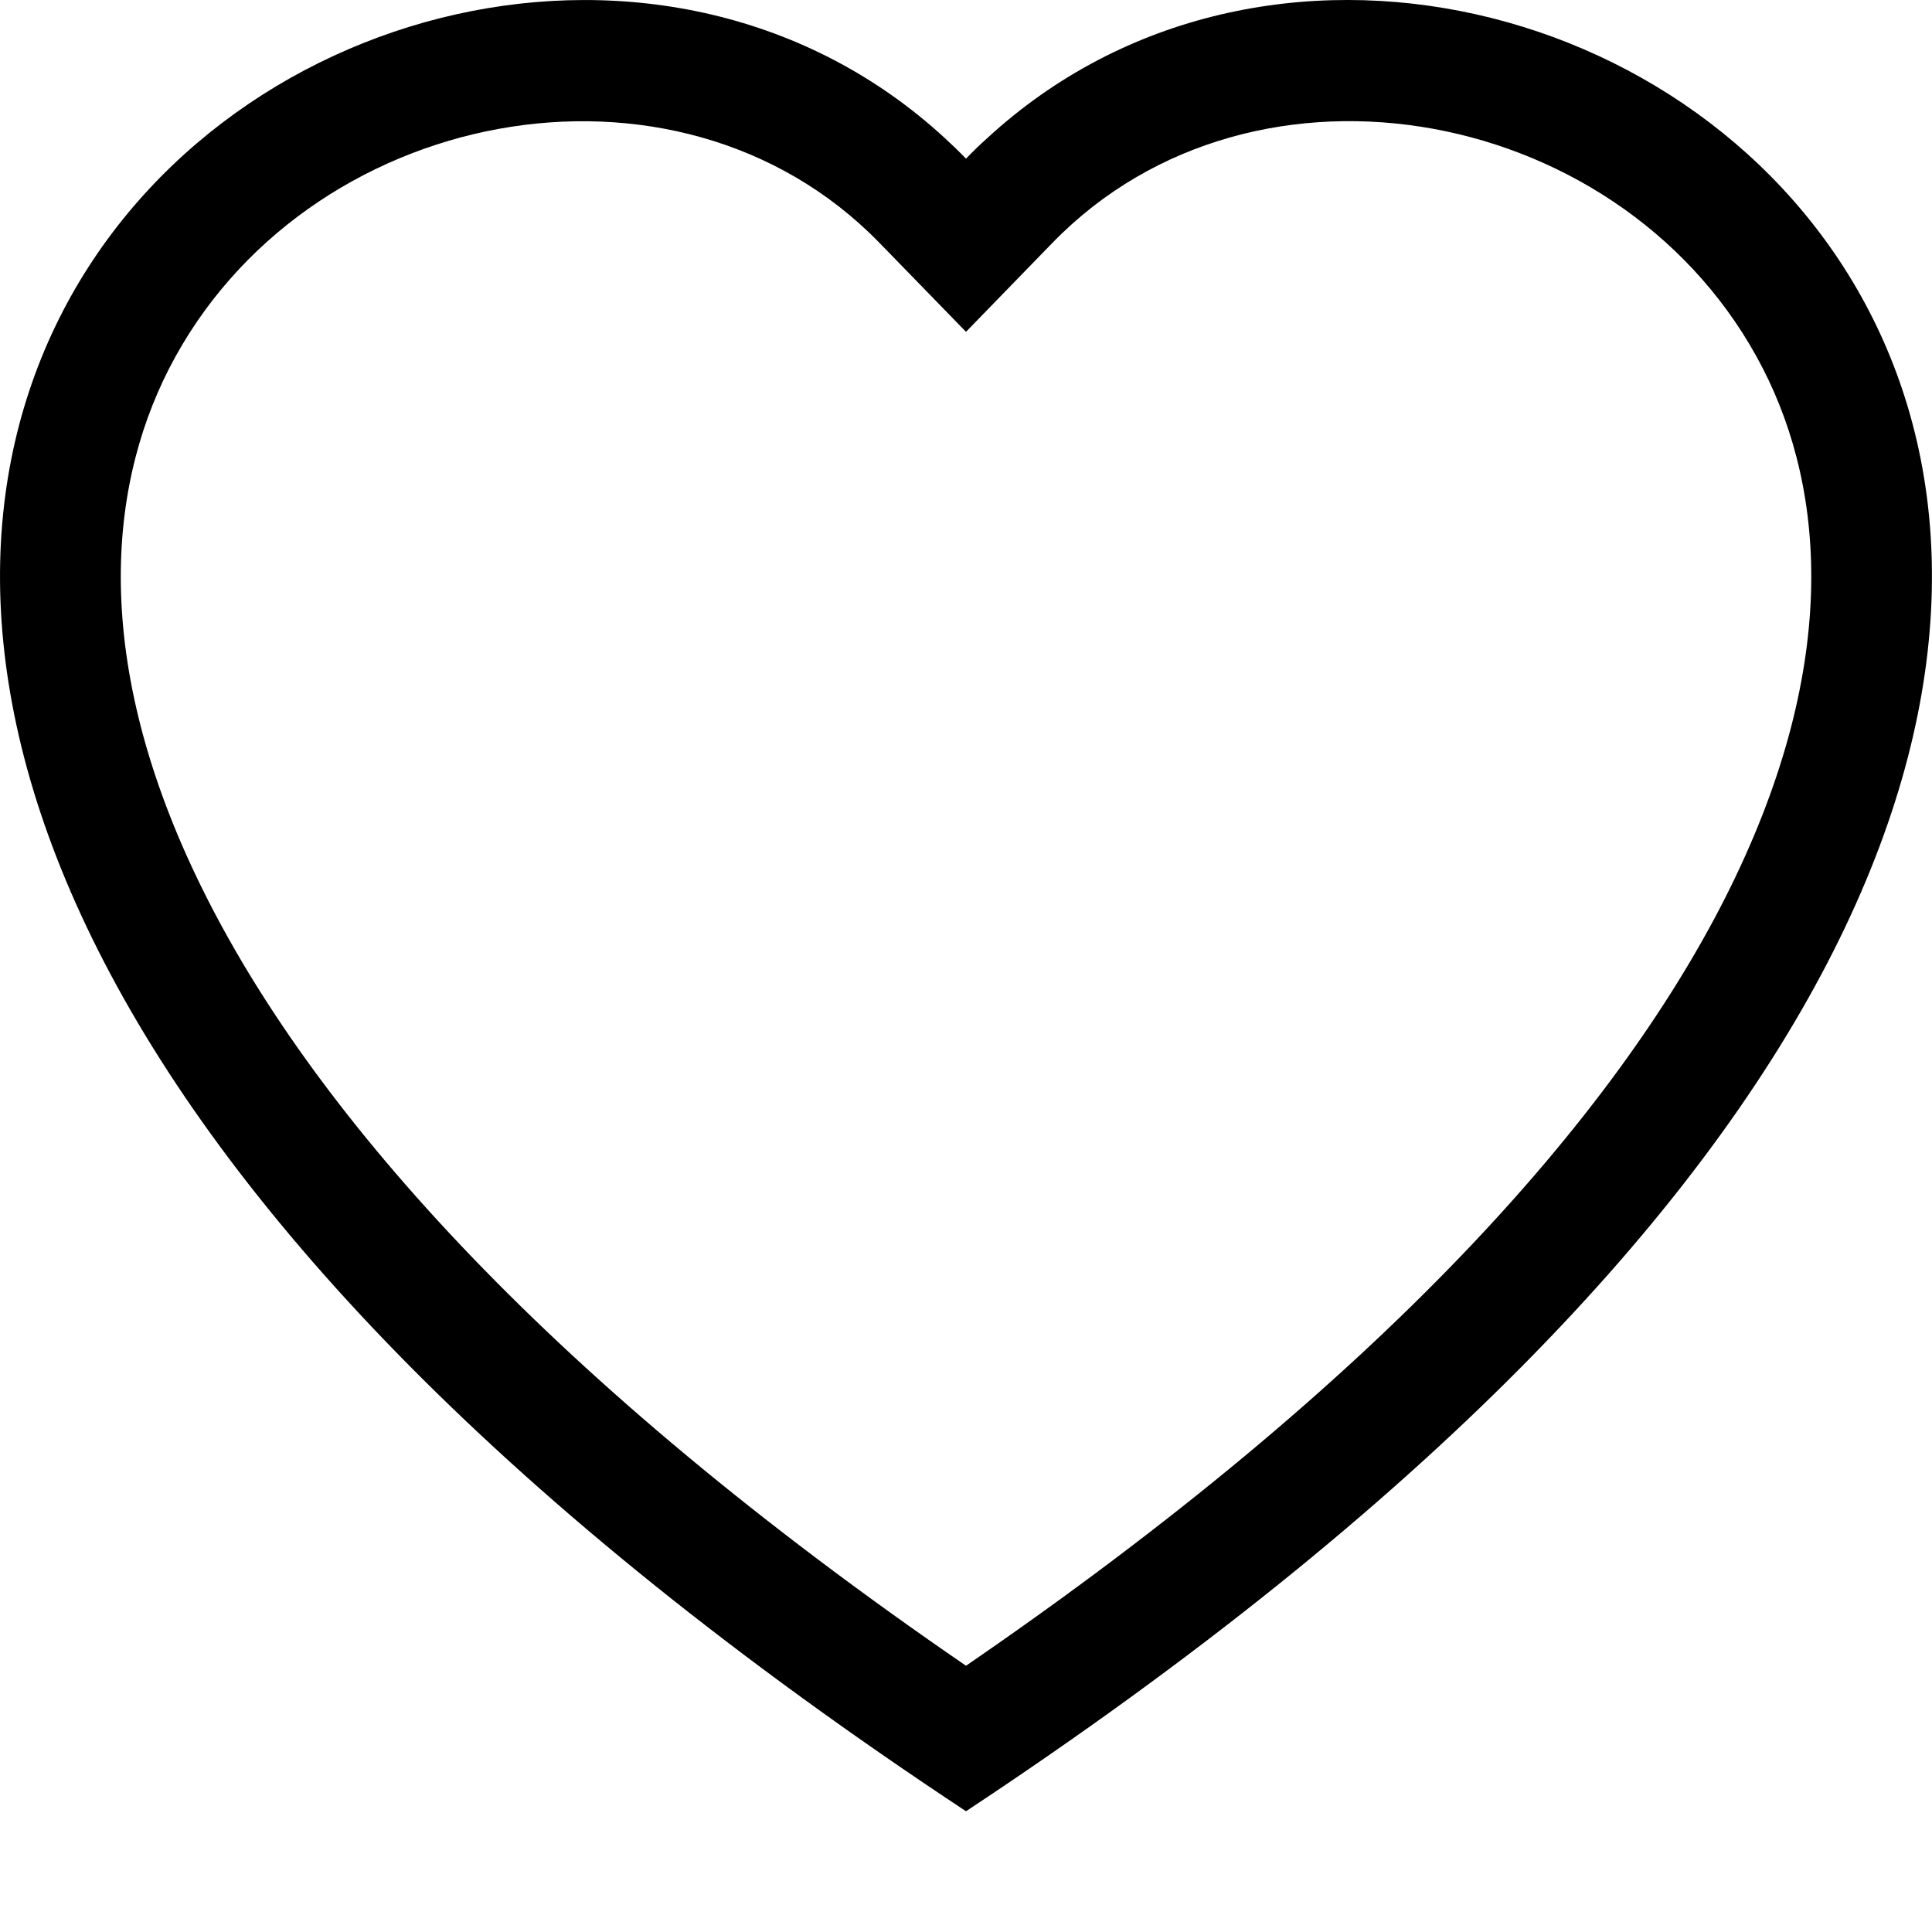
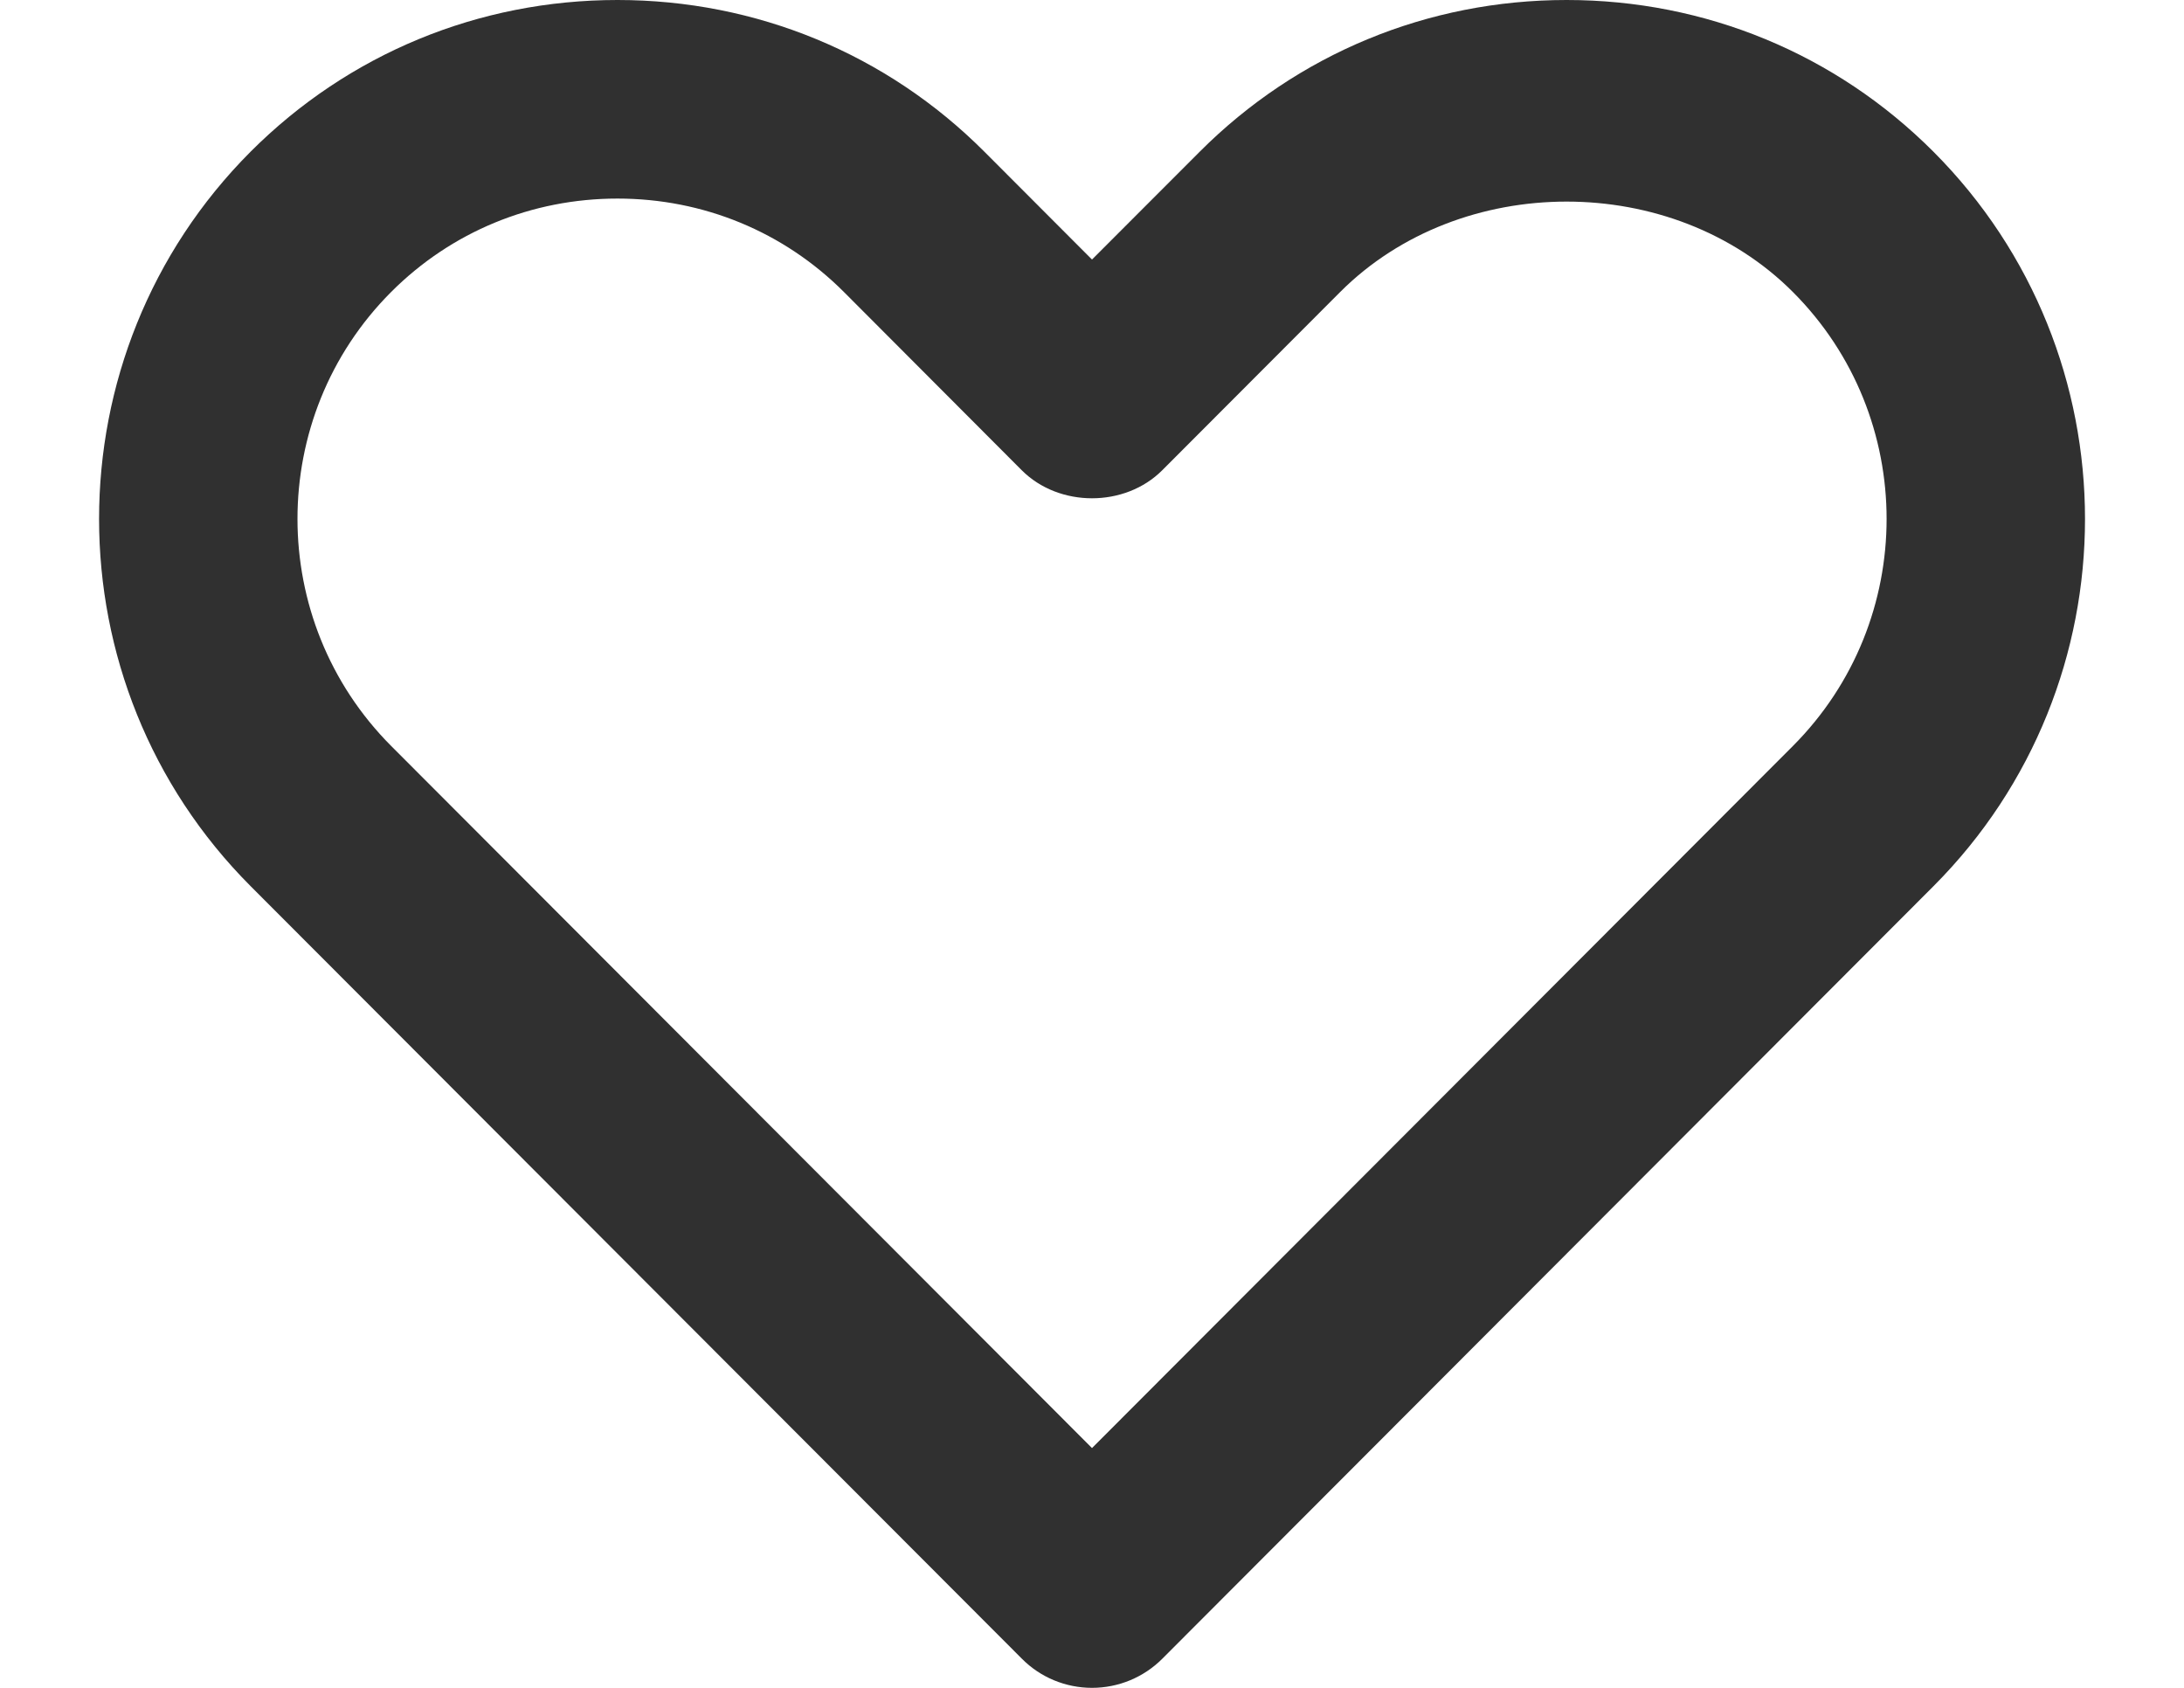
- <svg xmlns="http://www.w3.org/2000/svg" width="16" height="16" fill="currentColor" class="bi bi-heart" viewBox="0 0 16 16">
-   <path d="m8 2.748-.717-.737C5.6.281 2.514.878 1.4 3.053c-.523 1.023-.641 2.5.314 4.385.92 1.815 2.834 3.989 6.286 6.357 3.452-2.368 5.365-4.542 6.286-6.357.955-1.886.838-3.362.314-4.385C13.486.878 10.4.28 8.717 2.01L8 2.748zM8 15C-7.333 4.868 3.279-3.04 7.824 1.143c.06.055.119.112.176.171a3.12 3.12 0 0 1 .176-.17C12.72-3.042 23.333 4.867 8 15z" />
+ <svg xmlns="http://www.w3.org/2000/svg" width="22" height="17" viewBox="0 0 22 17" fill="none">
+   <path fill-rule="evenodd" clip-rule="evenodd" d="M6.22 2C5.356 2 4.546 2.334 3.94 2.941C2.682 4.201 2.682 6.252 3.941 7.514L11 14.585L18.06 7.514C19.319 6.252 19.319 4.201 18.06 2.941C16.848 1.726 14.712 1.728 13.5 2.941L11.708 4.736C11.332 5.113 10.668 5.113 10.292 4.736L8.5 2.94C7.894 2.334 7.085 2 6.22 2ZM11 17C10.735 17 10.48 16.895 10.293 16.706L2.525 8.926C0.489 6.886 0.489 3.567 2.525 1.527C3.509 0.543 4.821 0 6.22 0C7.619 0 8.932 0.543 9.915 1.527L11 2.614L12.085 1.528C13.069 0.543 14.381 0 15.781 0C17.179 0 18.492 0.543 19.475 1.527C21.512 3.567 21.512 6.886 19.476 8.926L11.708 16.707C11.52 16.895 11.266 17 11 17Z" fill="#303030" />
</svg>
